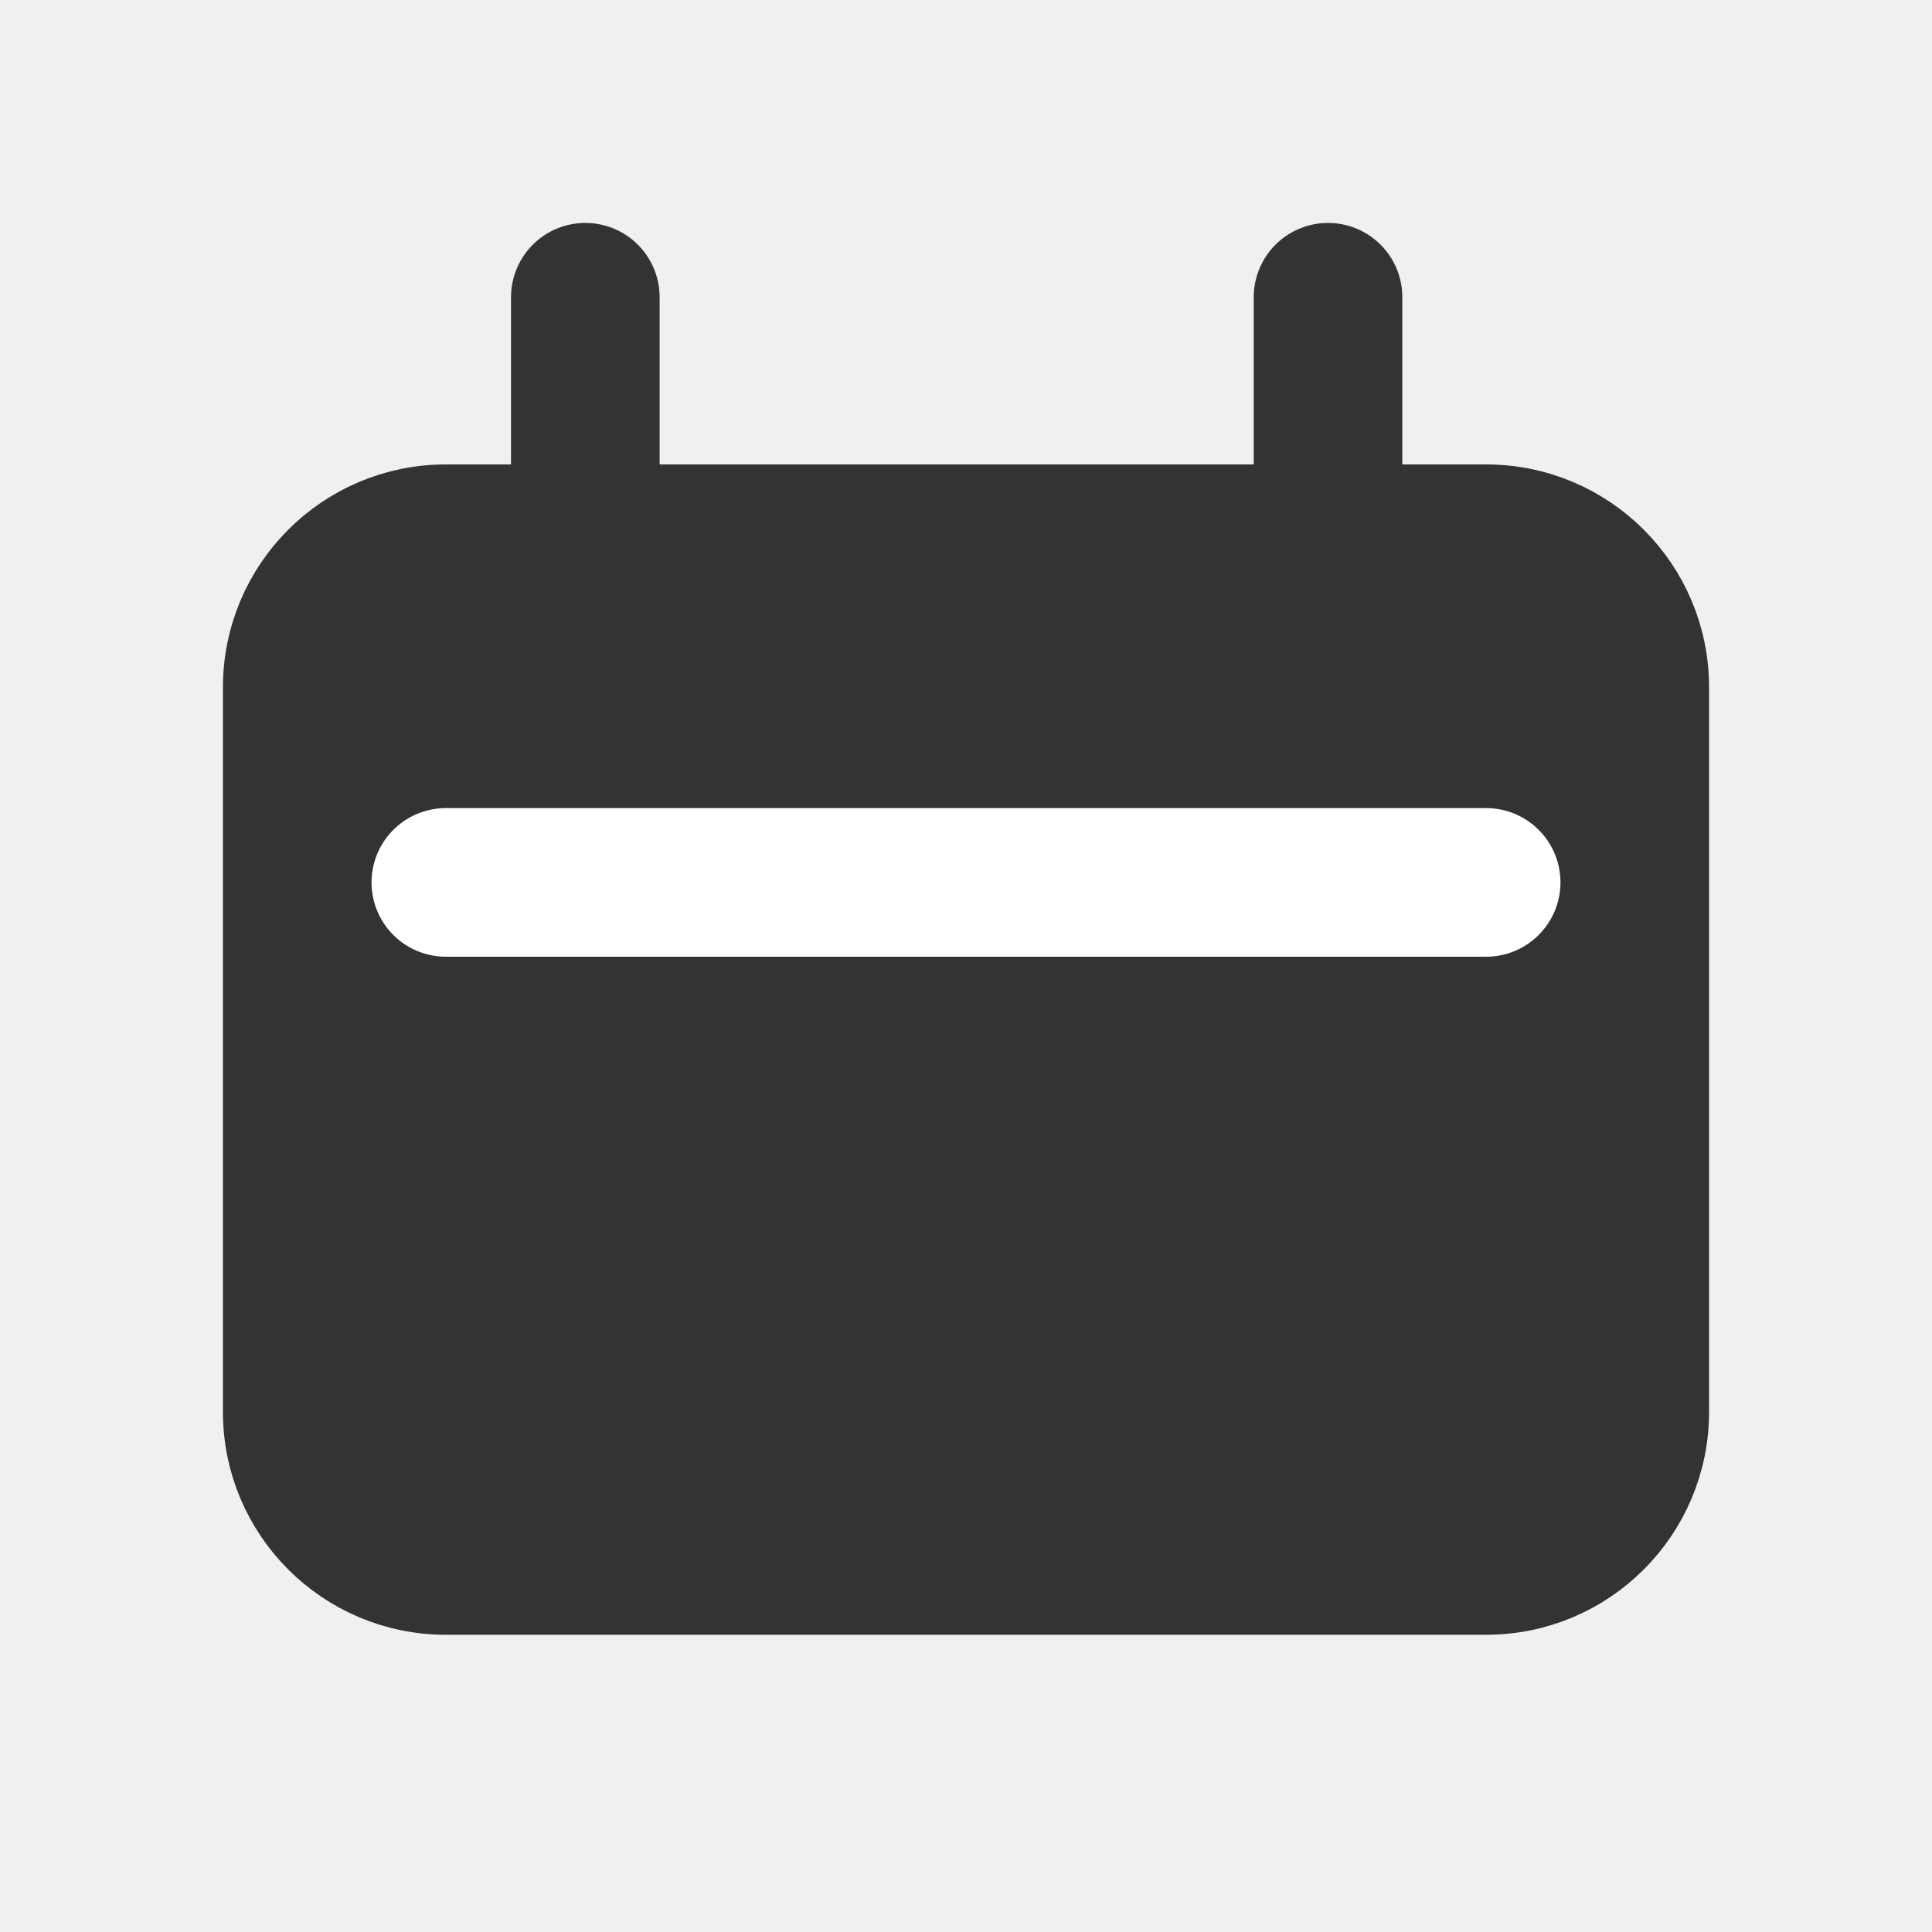
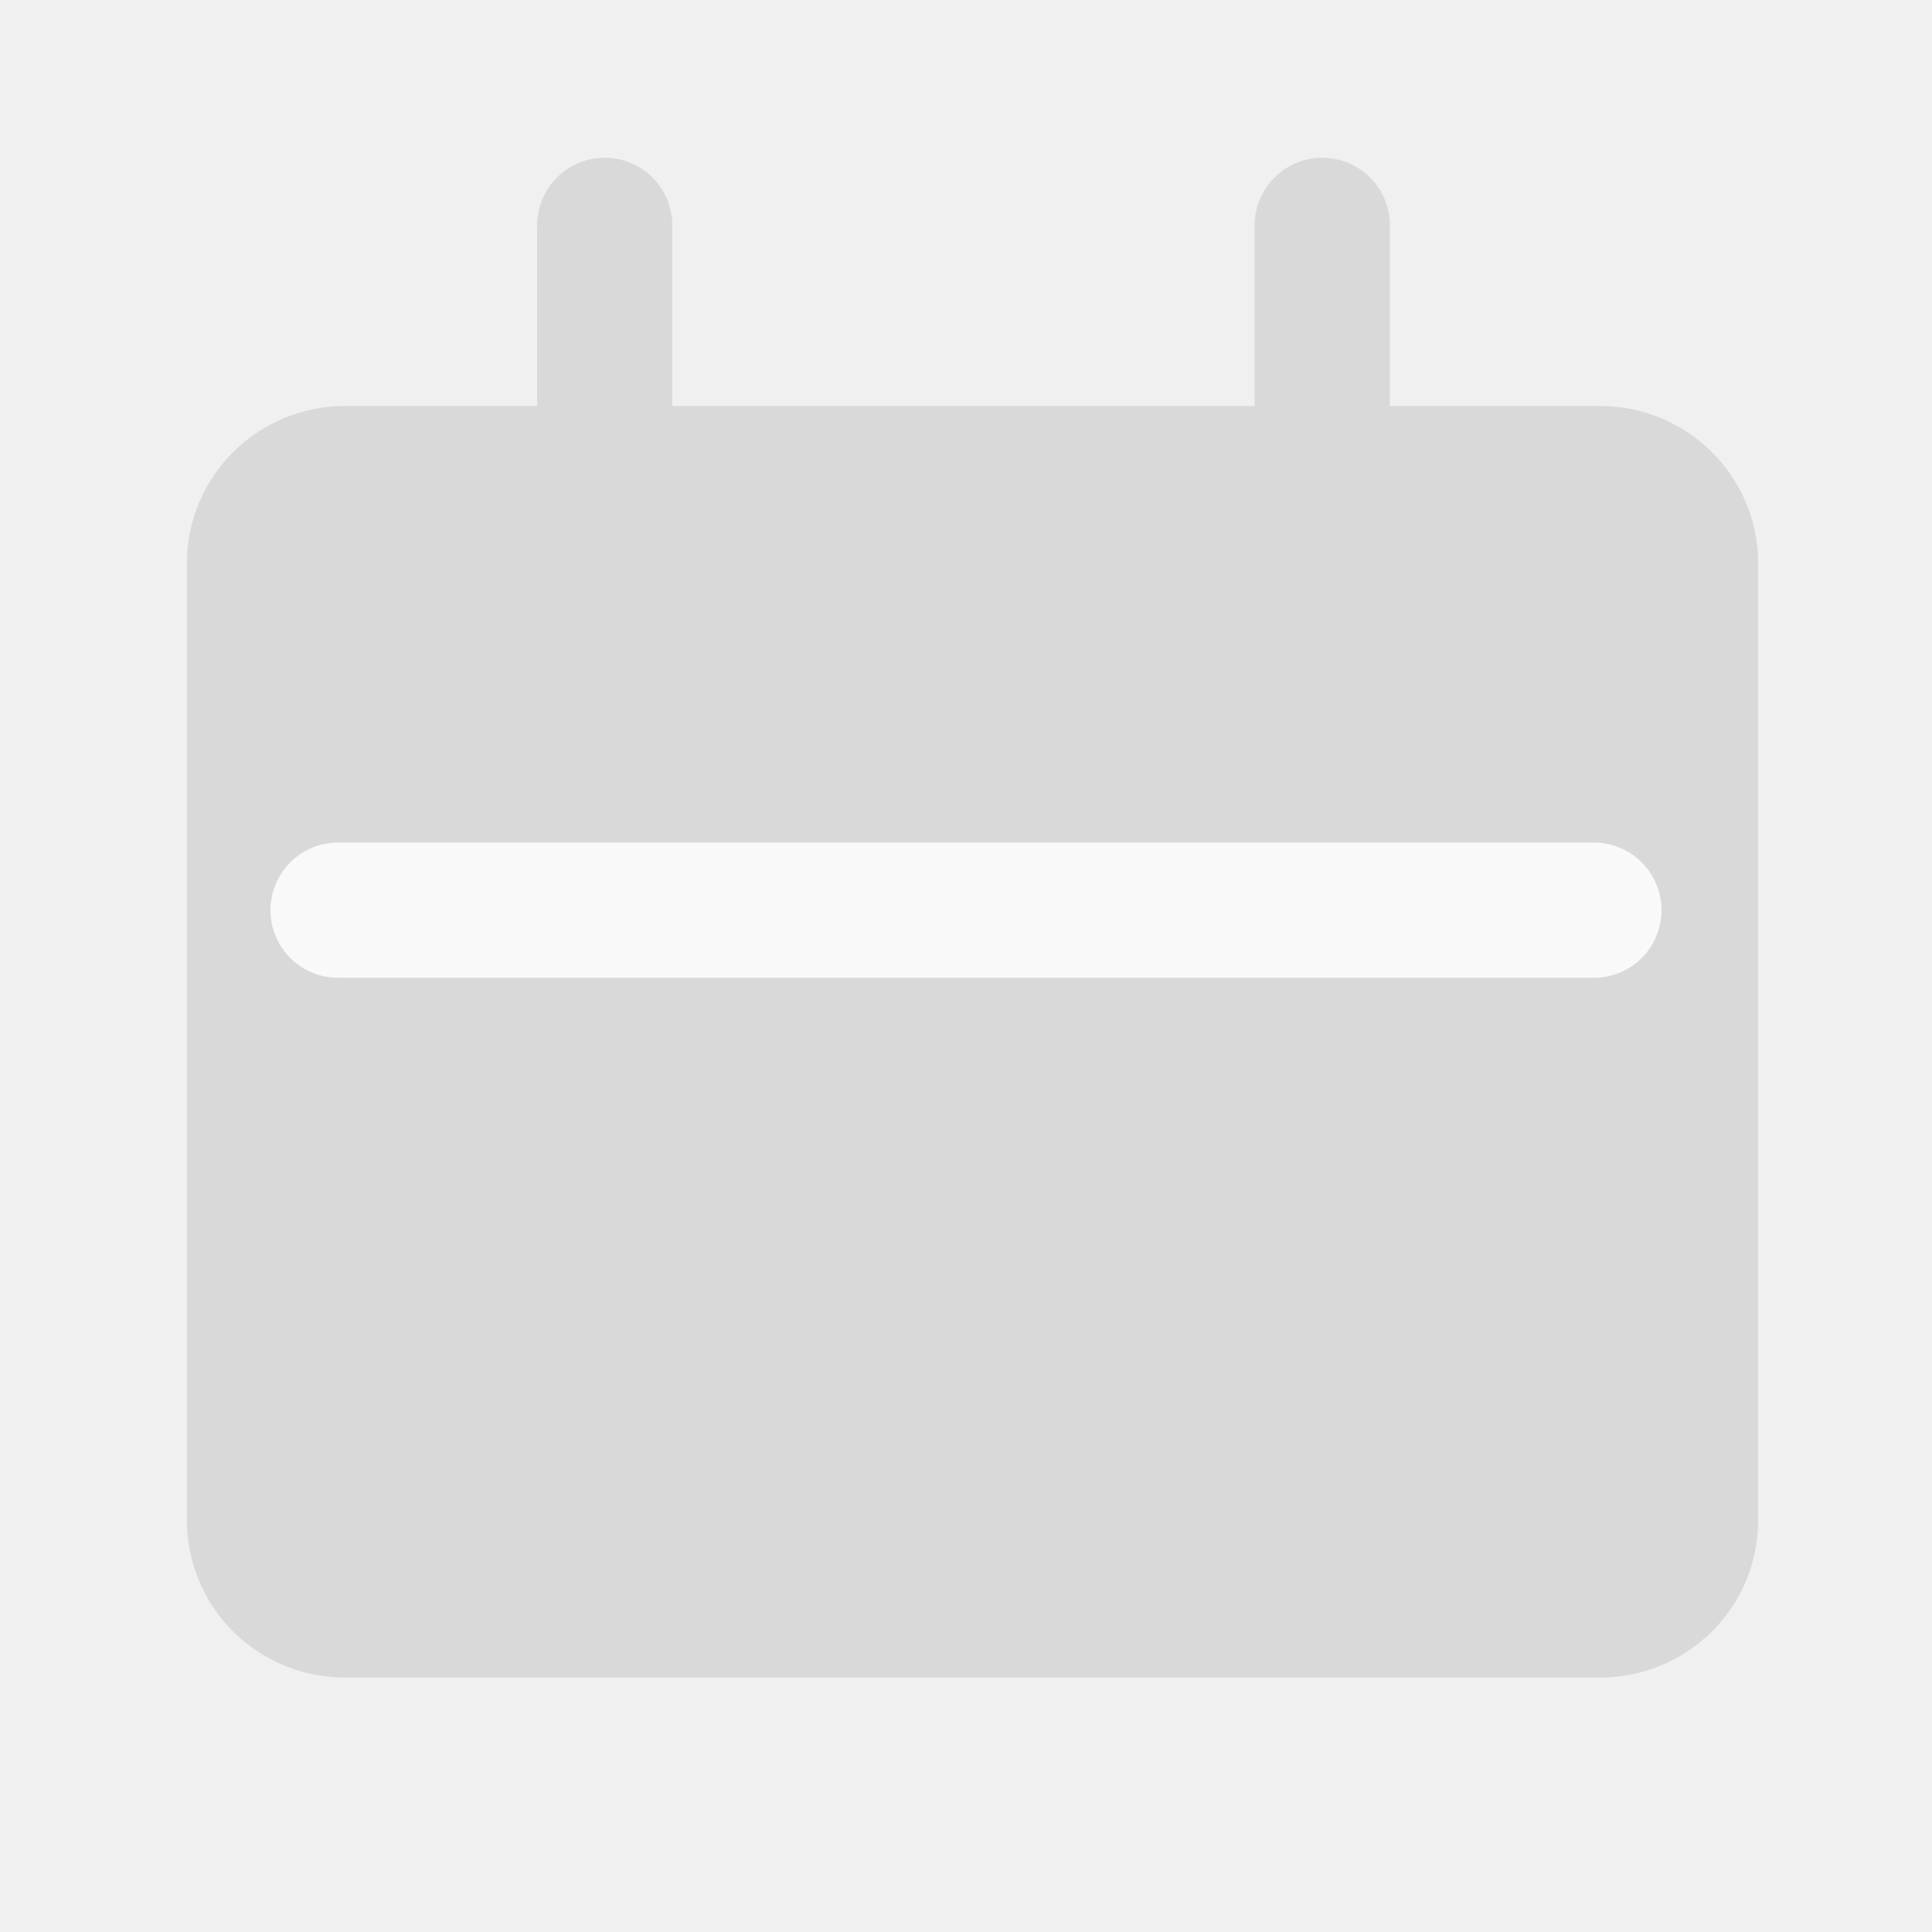
- <svg xmlns="http://www.w3.org/2000/svg" width="26" height="26" viewBox="0 0 26 26" fill="none">
-   <rect x="3.5" y="6.75" width="19" height="14.75" rx="2.5" fill="#333333" stroke="#333333" />
-   <path d="M6 11.875L20 11.875" stroke="white" stroke-width="2" stroke-miterlimit="10" stroke-linecap="round" />
-   <path d="M7.877 4L7.877 9.05" stroke="#333333" stroke-width="2" stroke-miterlimit="10" stroke-linecap="round" />
-   <path d="M17.872 4V9.05" stroke="#333333" stroke-width="2" stroke-miterlimit="10" stroke-linecap="round" />
+ <svg xmlns="http://www.w3.org/2000/svg" width="20" height="20" viewBox="0 0 20 20" fill="none">
+   <path d="M16.564 4.903L3.571 4.903C3.054 4.903 2.635 5.318 2.635 5.829L2.635 15.74C2.635 16.252 3.054 16.666 3.571 16.666H16.564C17.081 16.666 17.5 16.252 17.5 15.74V5.829C17.5 5.318 17.081 4.903 16.564 4.903Z" fill="#D9D9D9" stroke="#D9D9D9" stroke-width="1.4" stroke-miterlimit="10" />
+   <path d="M3.5 9.422L16.5 9.422" stroke="#F9F9F9" stroke-width="1.4" stroke-miterlimit="10" stroke-linecap="round" />
+   <path d="M6.26 2.333L6.26 6.333" stroke="#D9D9D9" stroke-width="1.4" stroke-miterlimit="10" stroke-linecap="round" />
+   <path d="M13.688 2.333V6.333" stroke="#D9D9D9" stroke-width="1.4" stroke-miterlimit="10" stroke-linecap="round" />
</svg>
